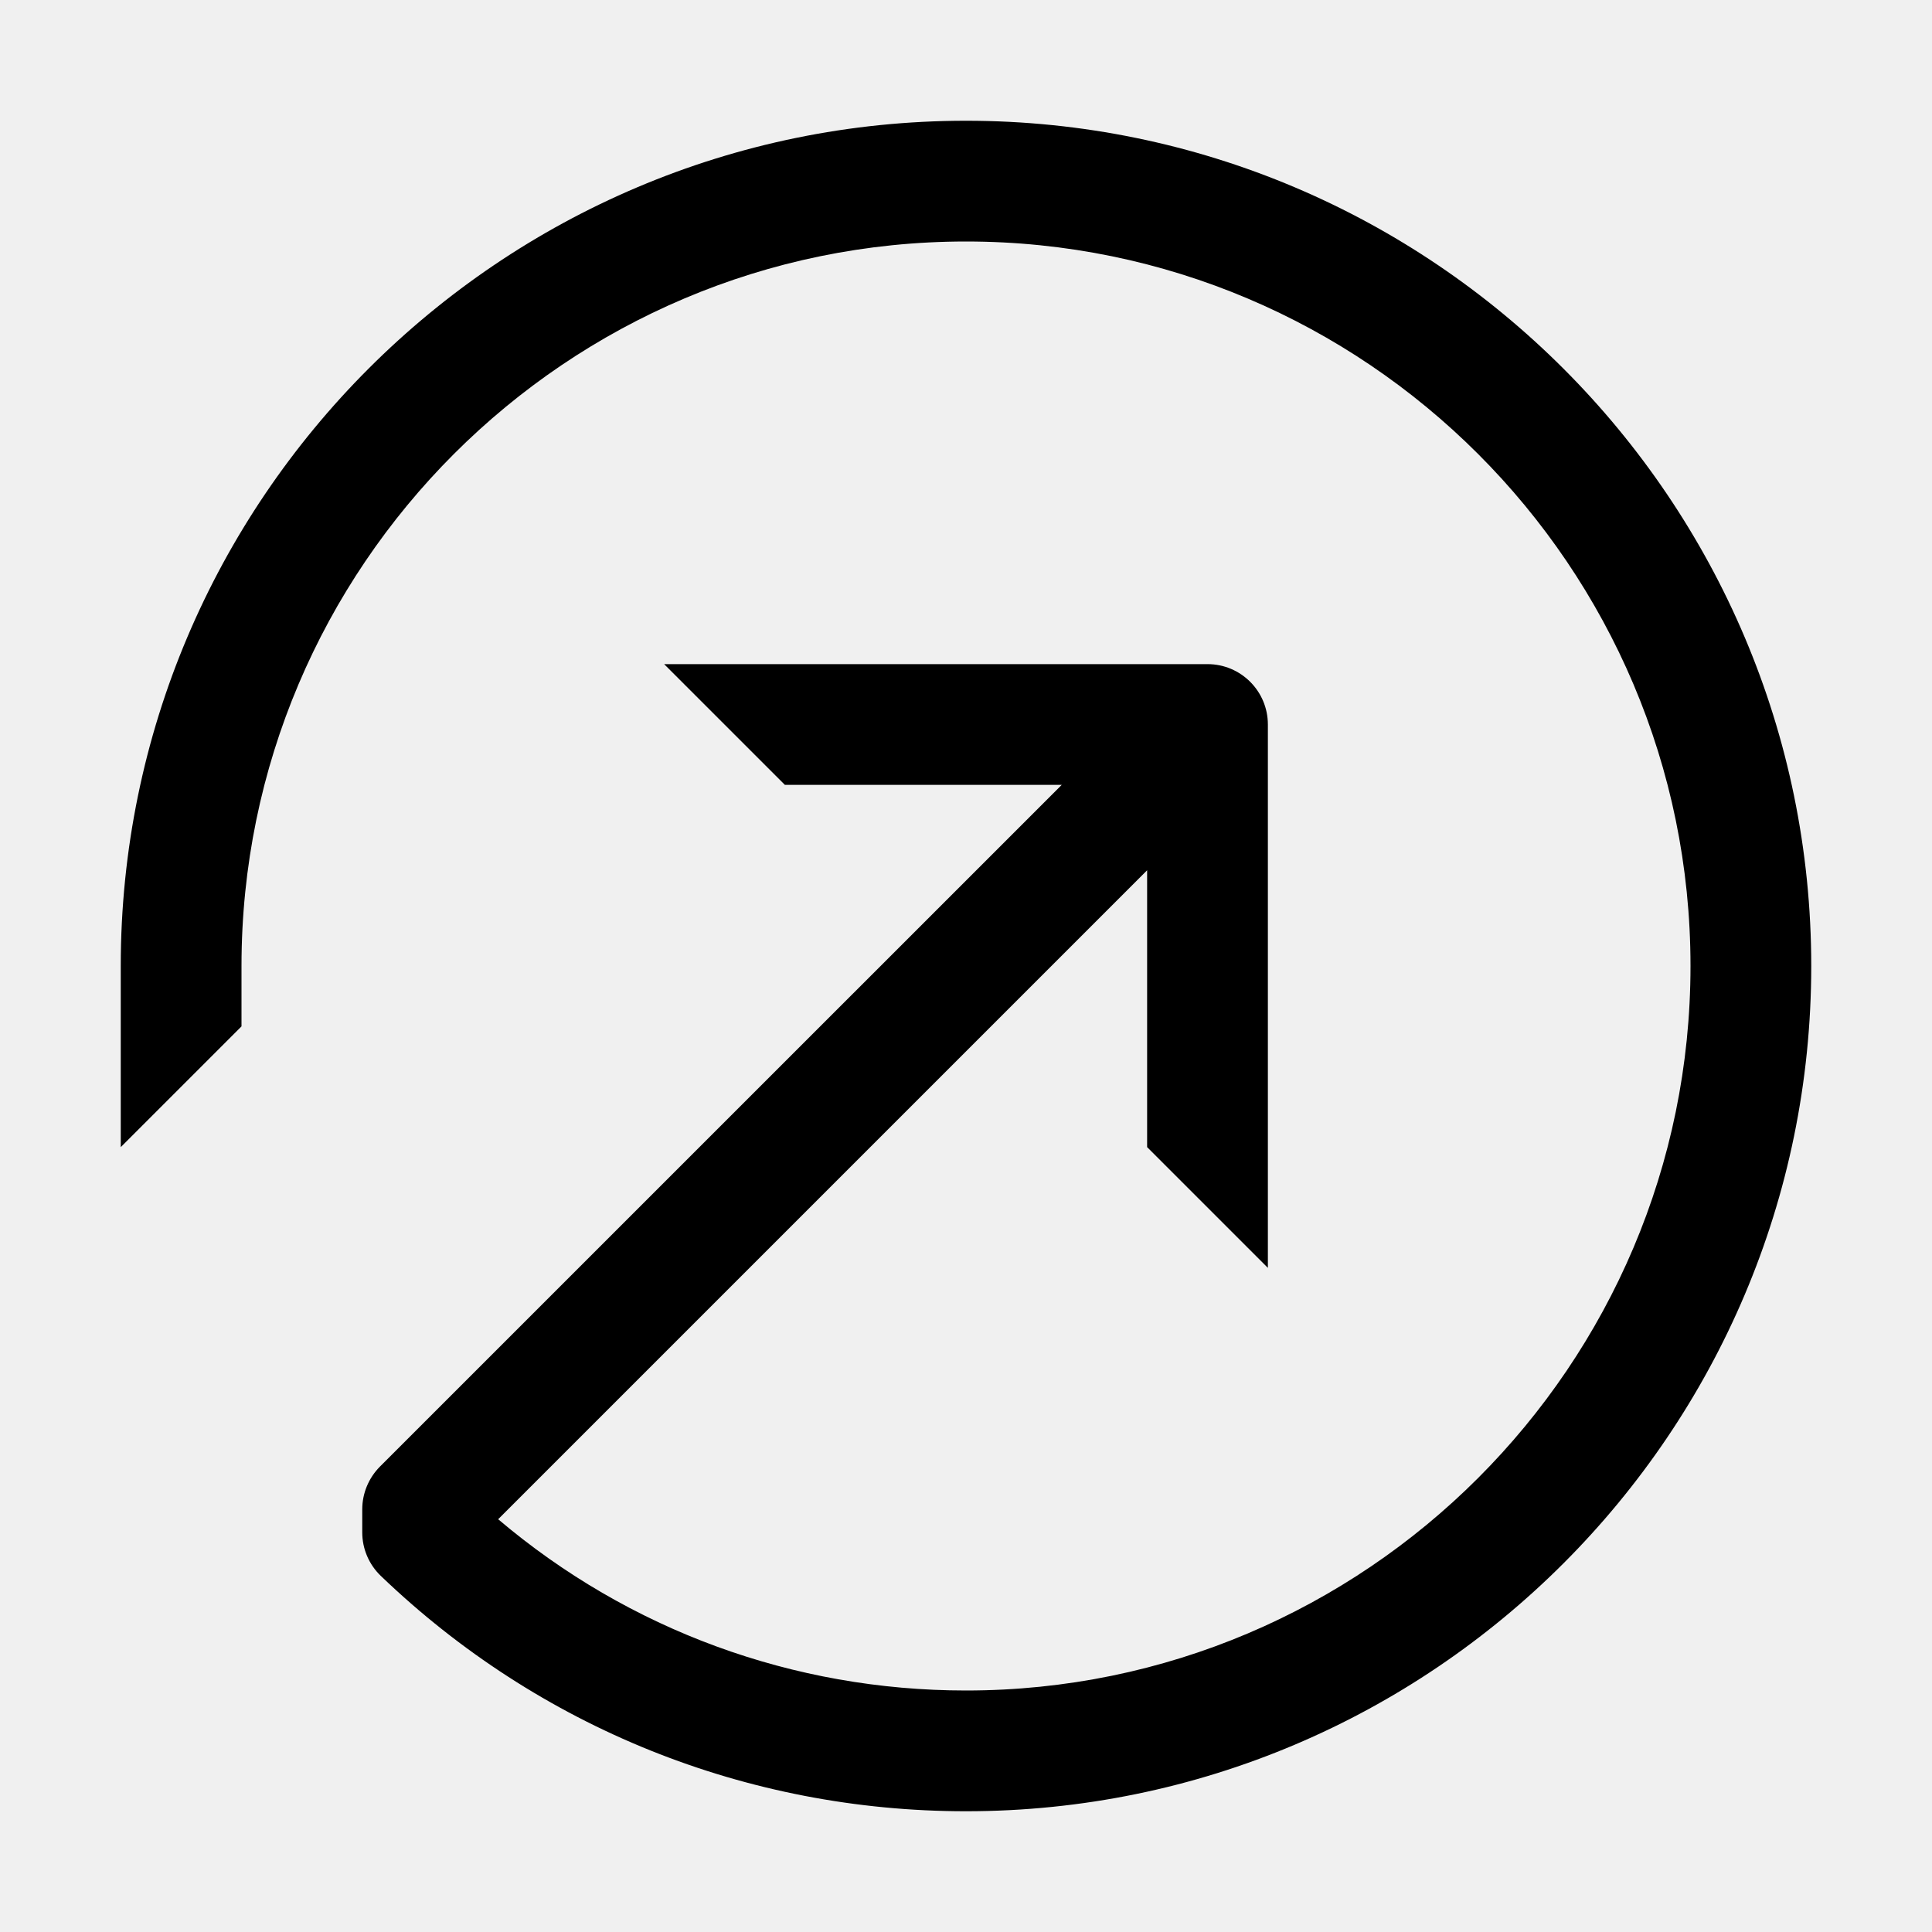
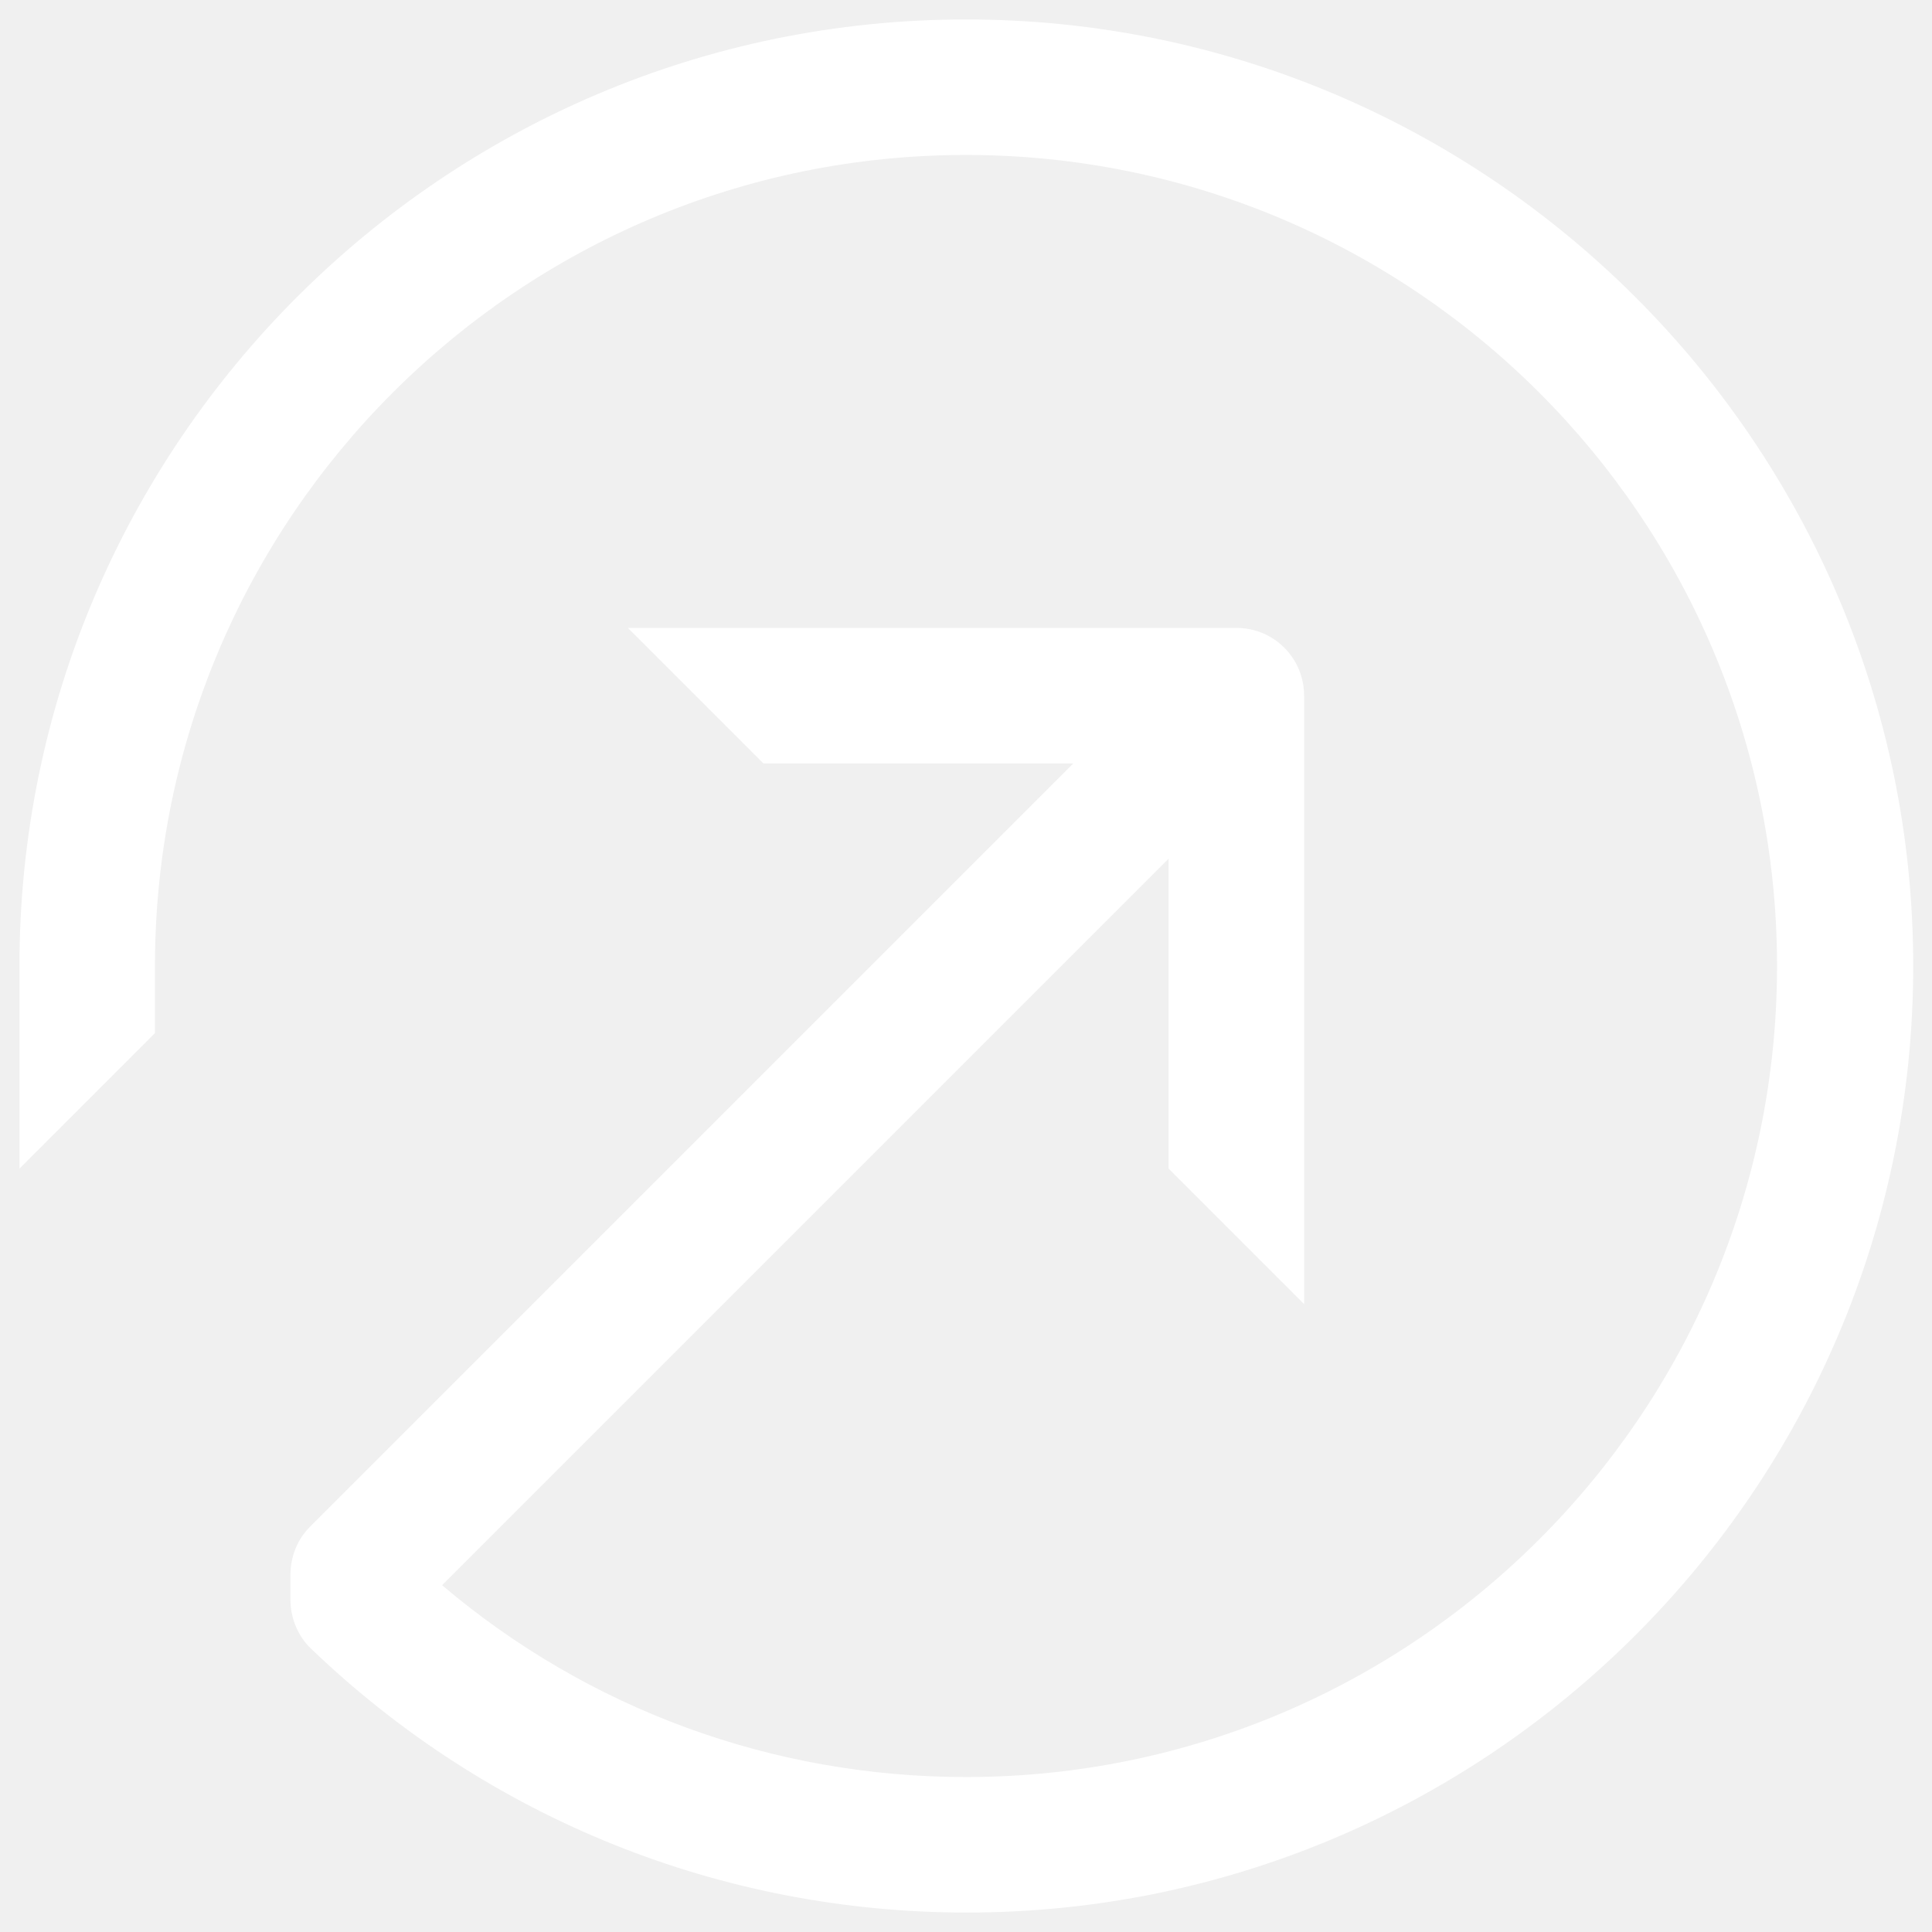
- <svg xmlns="http://www.w3.org/2000/svg" width="288" height="288" viewBox="0 0 288 288" fill="none">
-   <path d="M144 18C74.52 18 18 74.52 18 144V171L36 153V144C36 84.45 84.45 36 144 36C203.55 36 252 84.45 252 144C252 203.55 203.55 252 144 252C118.26 252 93.74 242.98 74.26 226.47L171 129.73V171L189 189V108C189 103.03 184.97 99 180 99H99L117 117H158.27L56.63 218.63C54.95 220.33 54 222.61 54 225V228.43C54 230.88 55 233.22 56.77 234.92C80.34 257.54 111.32 270 144 270C213.48 270 270 213.48 270 144C270 74.52 213.48 18 144 18Z" fill="black" />
+ <svg xmlns="http://www.w3.org/2000/svg" version="1.1" id="Layer_1" x="0px" y="0px" viewBox="0 0 288 288" style="enable-background:new 0 0 288 288;" xml:space="preserve">
+   <style type="text/css">
+ 	.st0{fill:#FFFFFF;}
+ </style>
+   <path class="st0" d="M144,2.9C66.2,2.9,2.9,66.2,2.9,144v30.2l20.2-20.2V144C23.1,77.3,77.3,23.1,144,23.1S264.9,77.3,264.9,144  S210.7,264.9,144,264.9c-28.8,0-56.3-10.1-78.1-28.6L174.2,128v46.2l20.2,20.2v-90.7c0-5.6-4.5-10.1-10.1-10.1H93.6l20.2,20.2H160  L46.2,227.6c-1.9,1.9-2.9,4.5-2.9,7.1v3.8c0,2.7,1.1,5.4,3.1,7.3c26.4,25.3,61.1,39.3,97.7,39.3c77.8,0,141.1-63.3,141.1-141.1  S221.8,2.9,144,2.9z" />
</svg>
